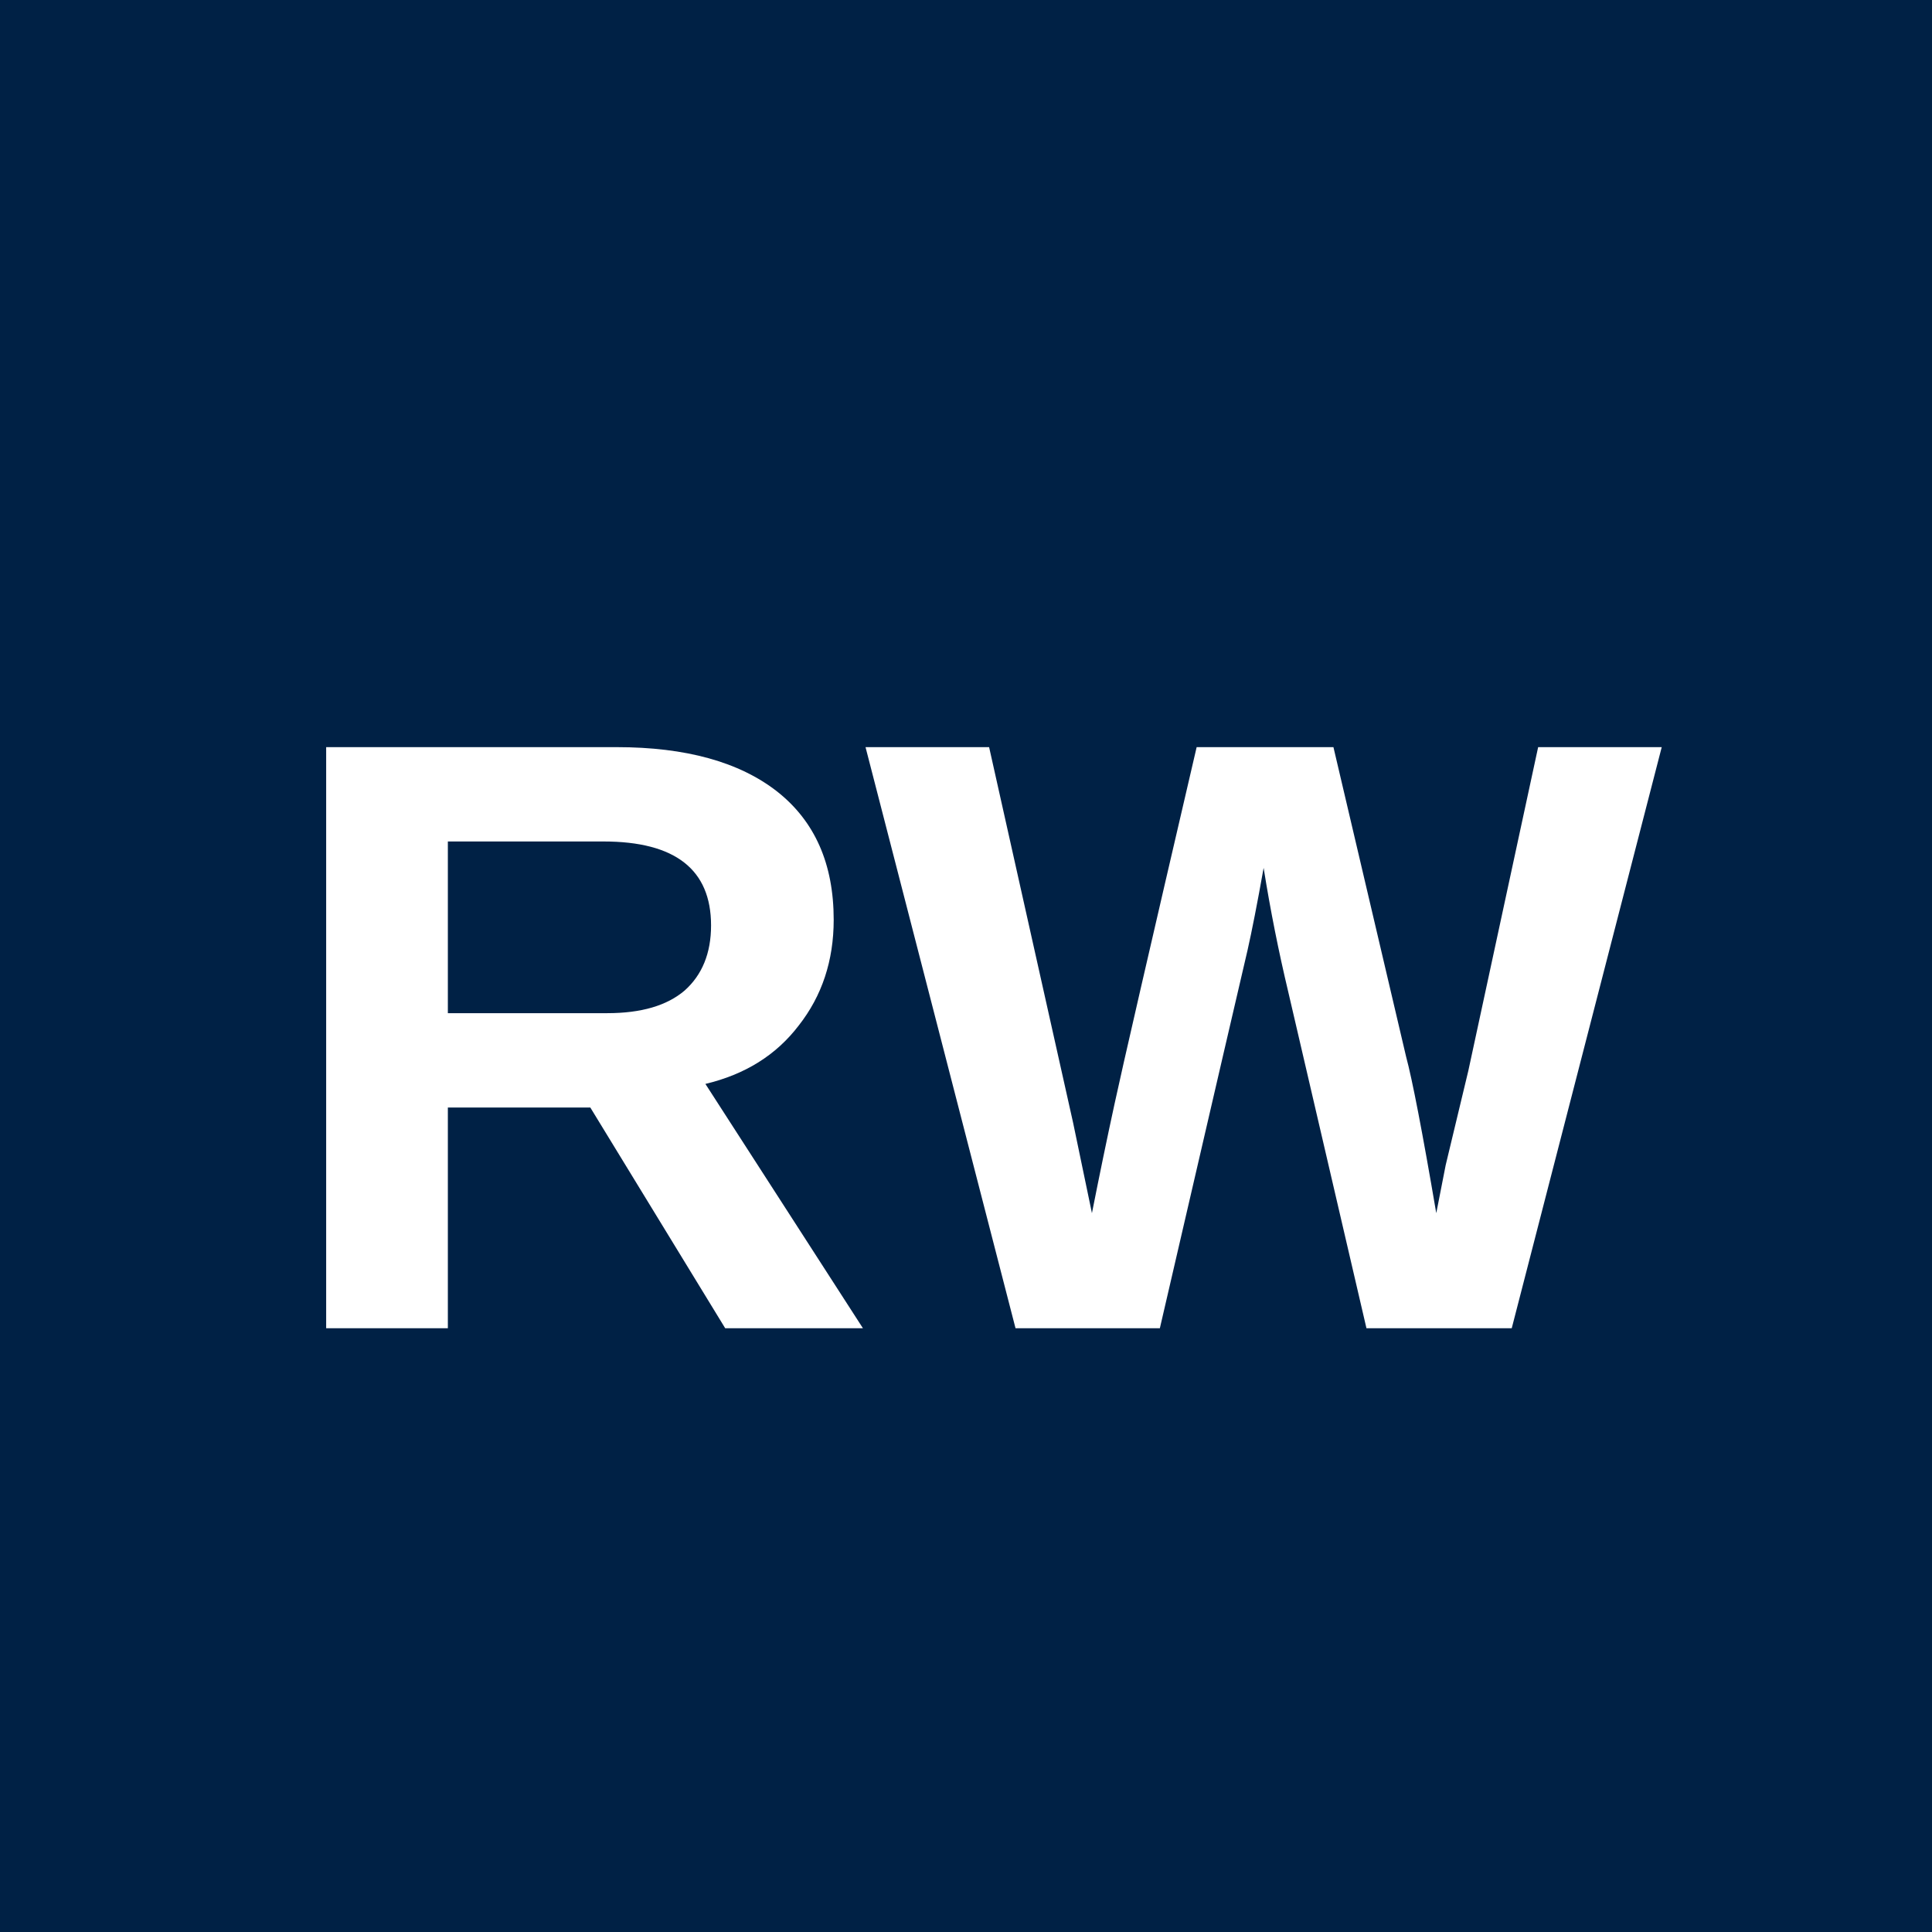
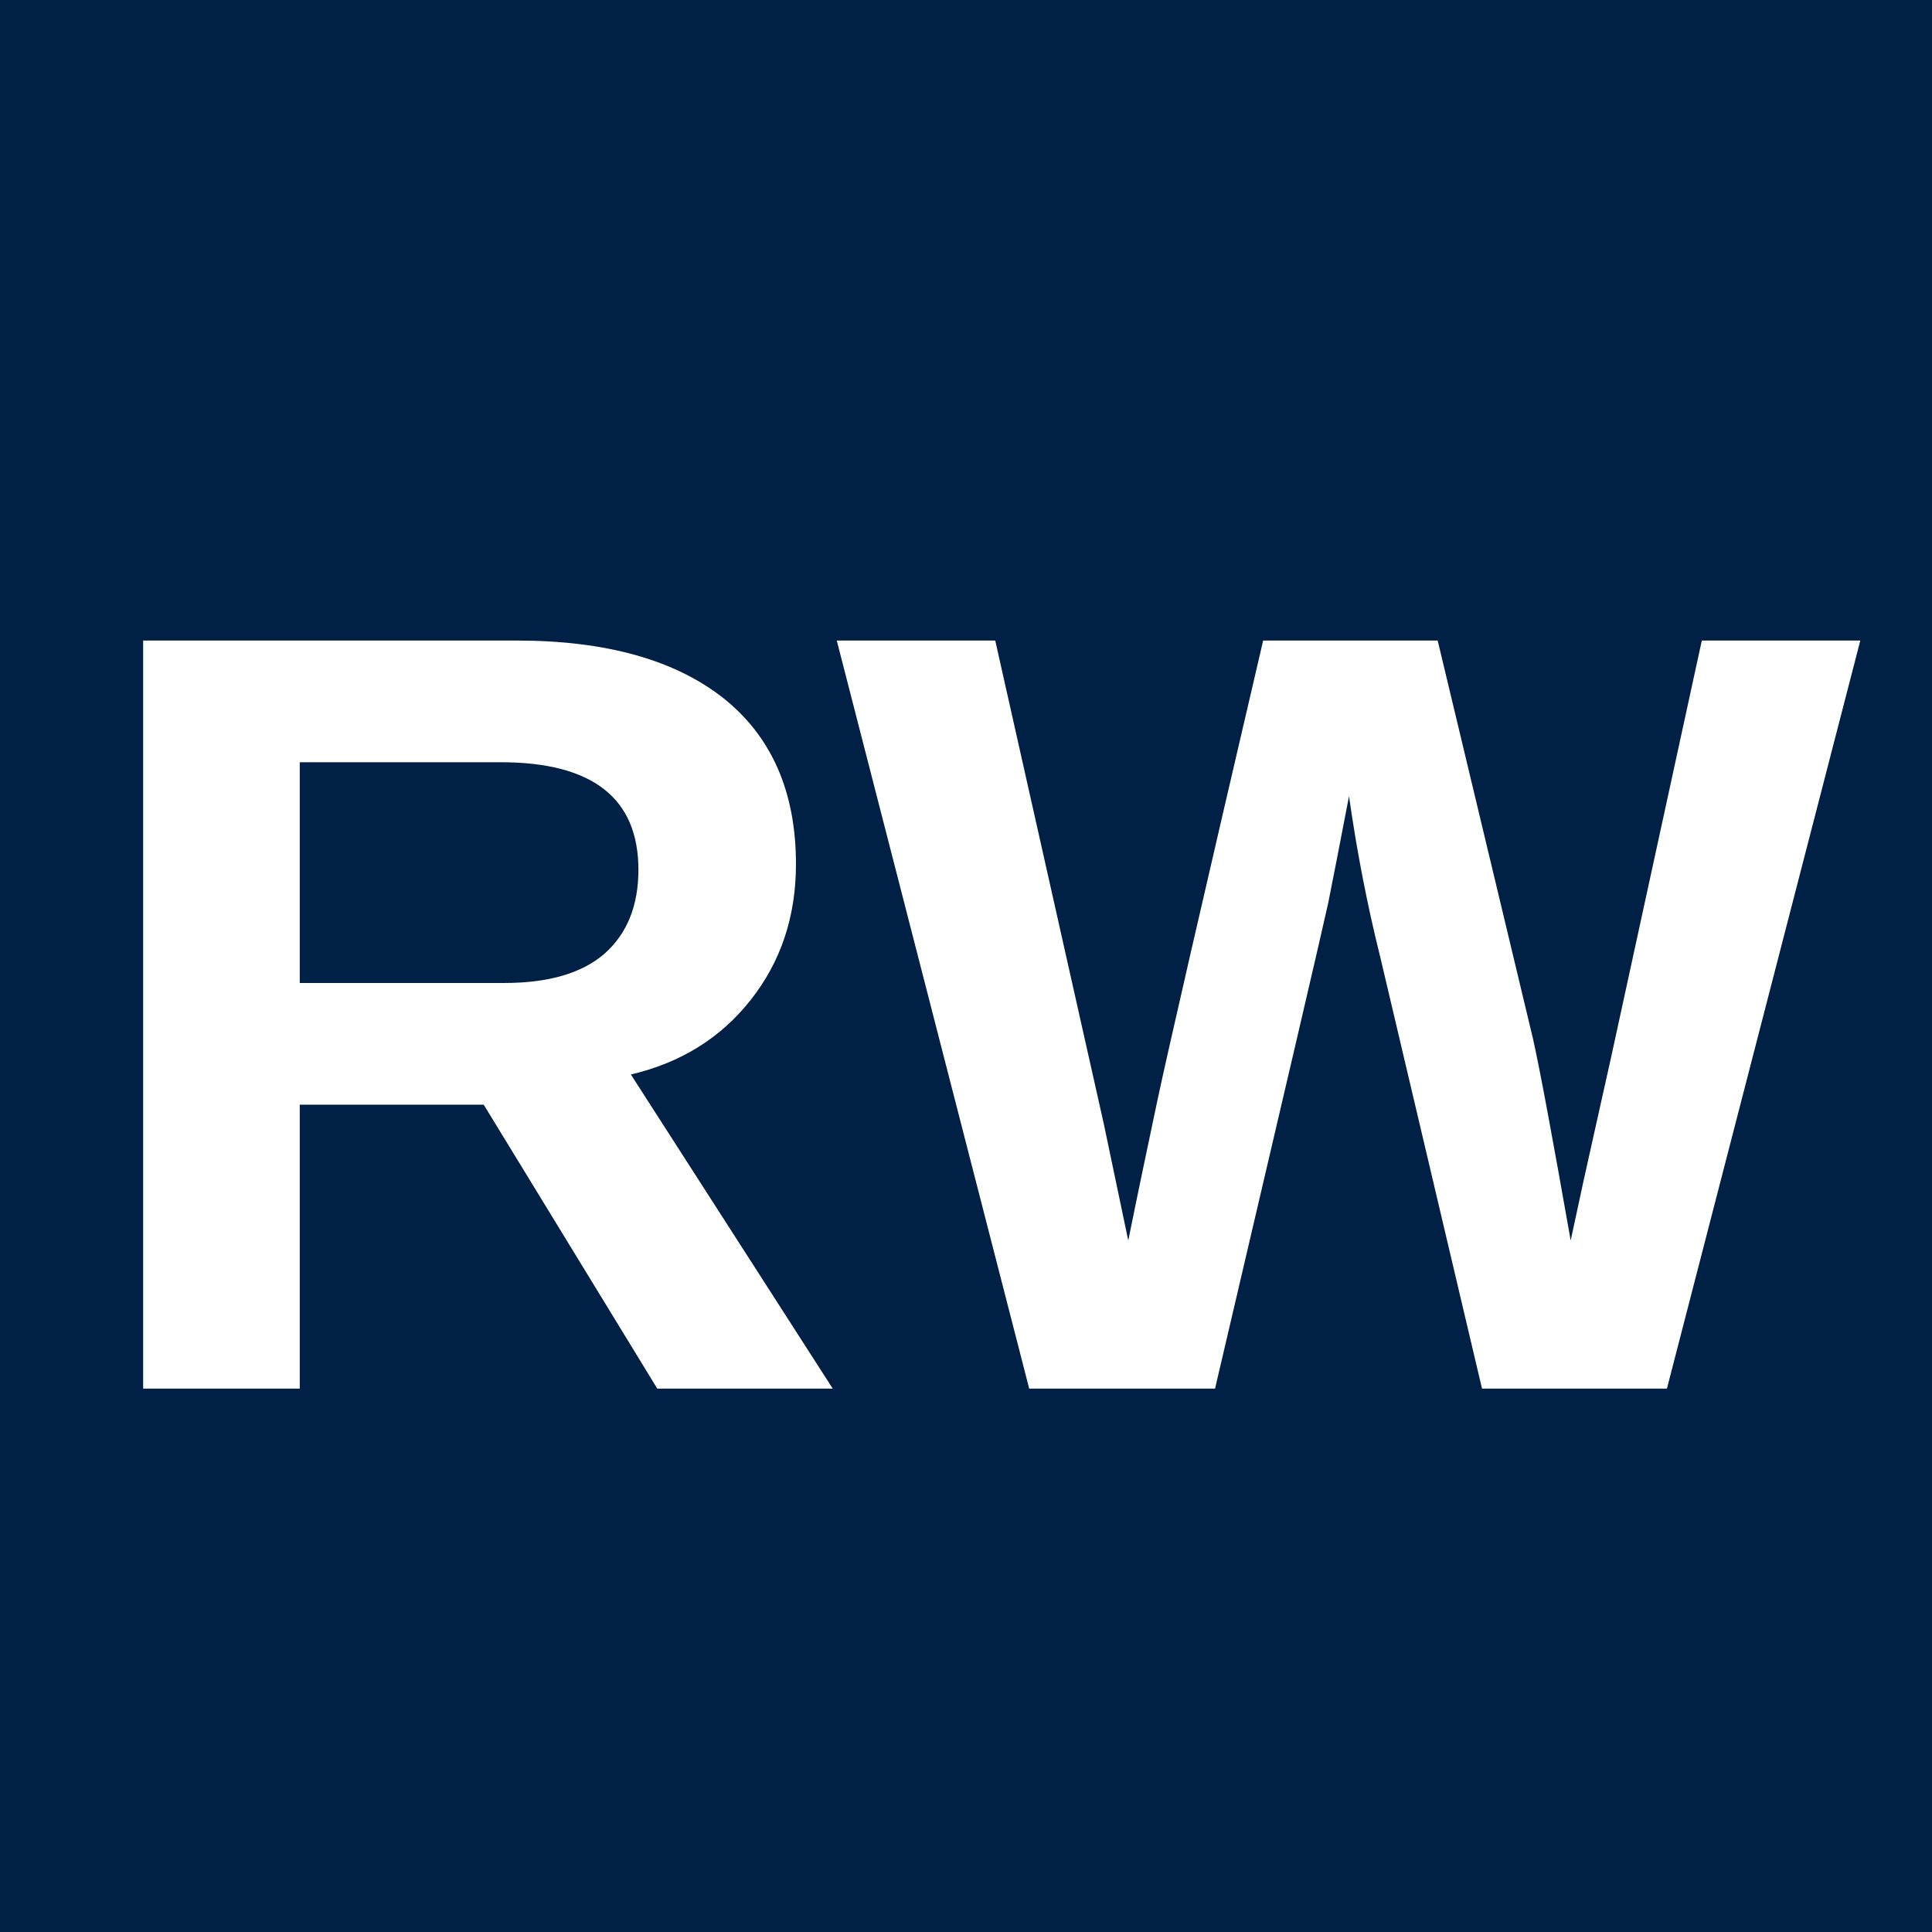
<svg xmlns="http://www.w3.org/2000/svg" width="32" height="32" viewBox="0 0 32 32" fill="none">
  <rect width="32" height="32" fill="#002145" />
-   <text x="16" y="22" font-family="Arial, sans-serif" font-size="14" font-weight="bold" text-anchor="middle" fill="#FFFFFF">RW</text>
+   <text x="16" y="23" font-family="Arial, sans-serif" font-size="18" font-weight="bold" text-anchor="middle" fill="#FFFFFF">RW</text>
</svg>
